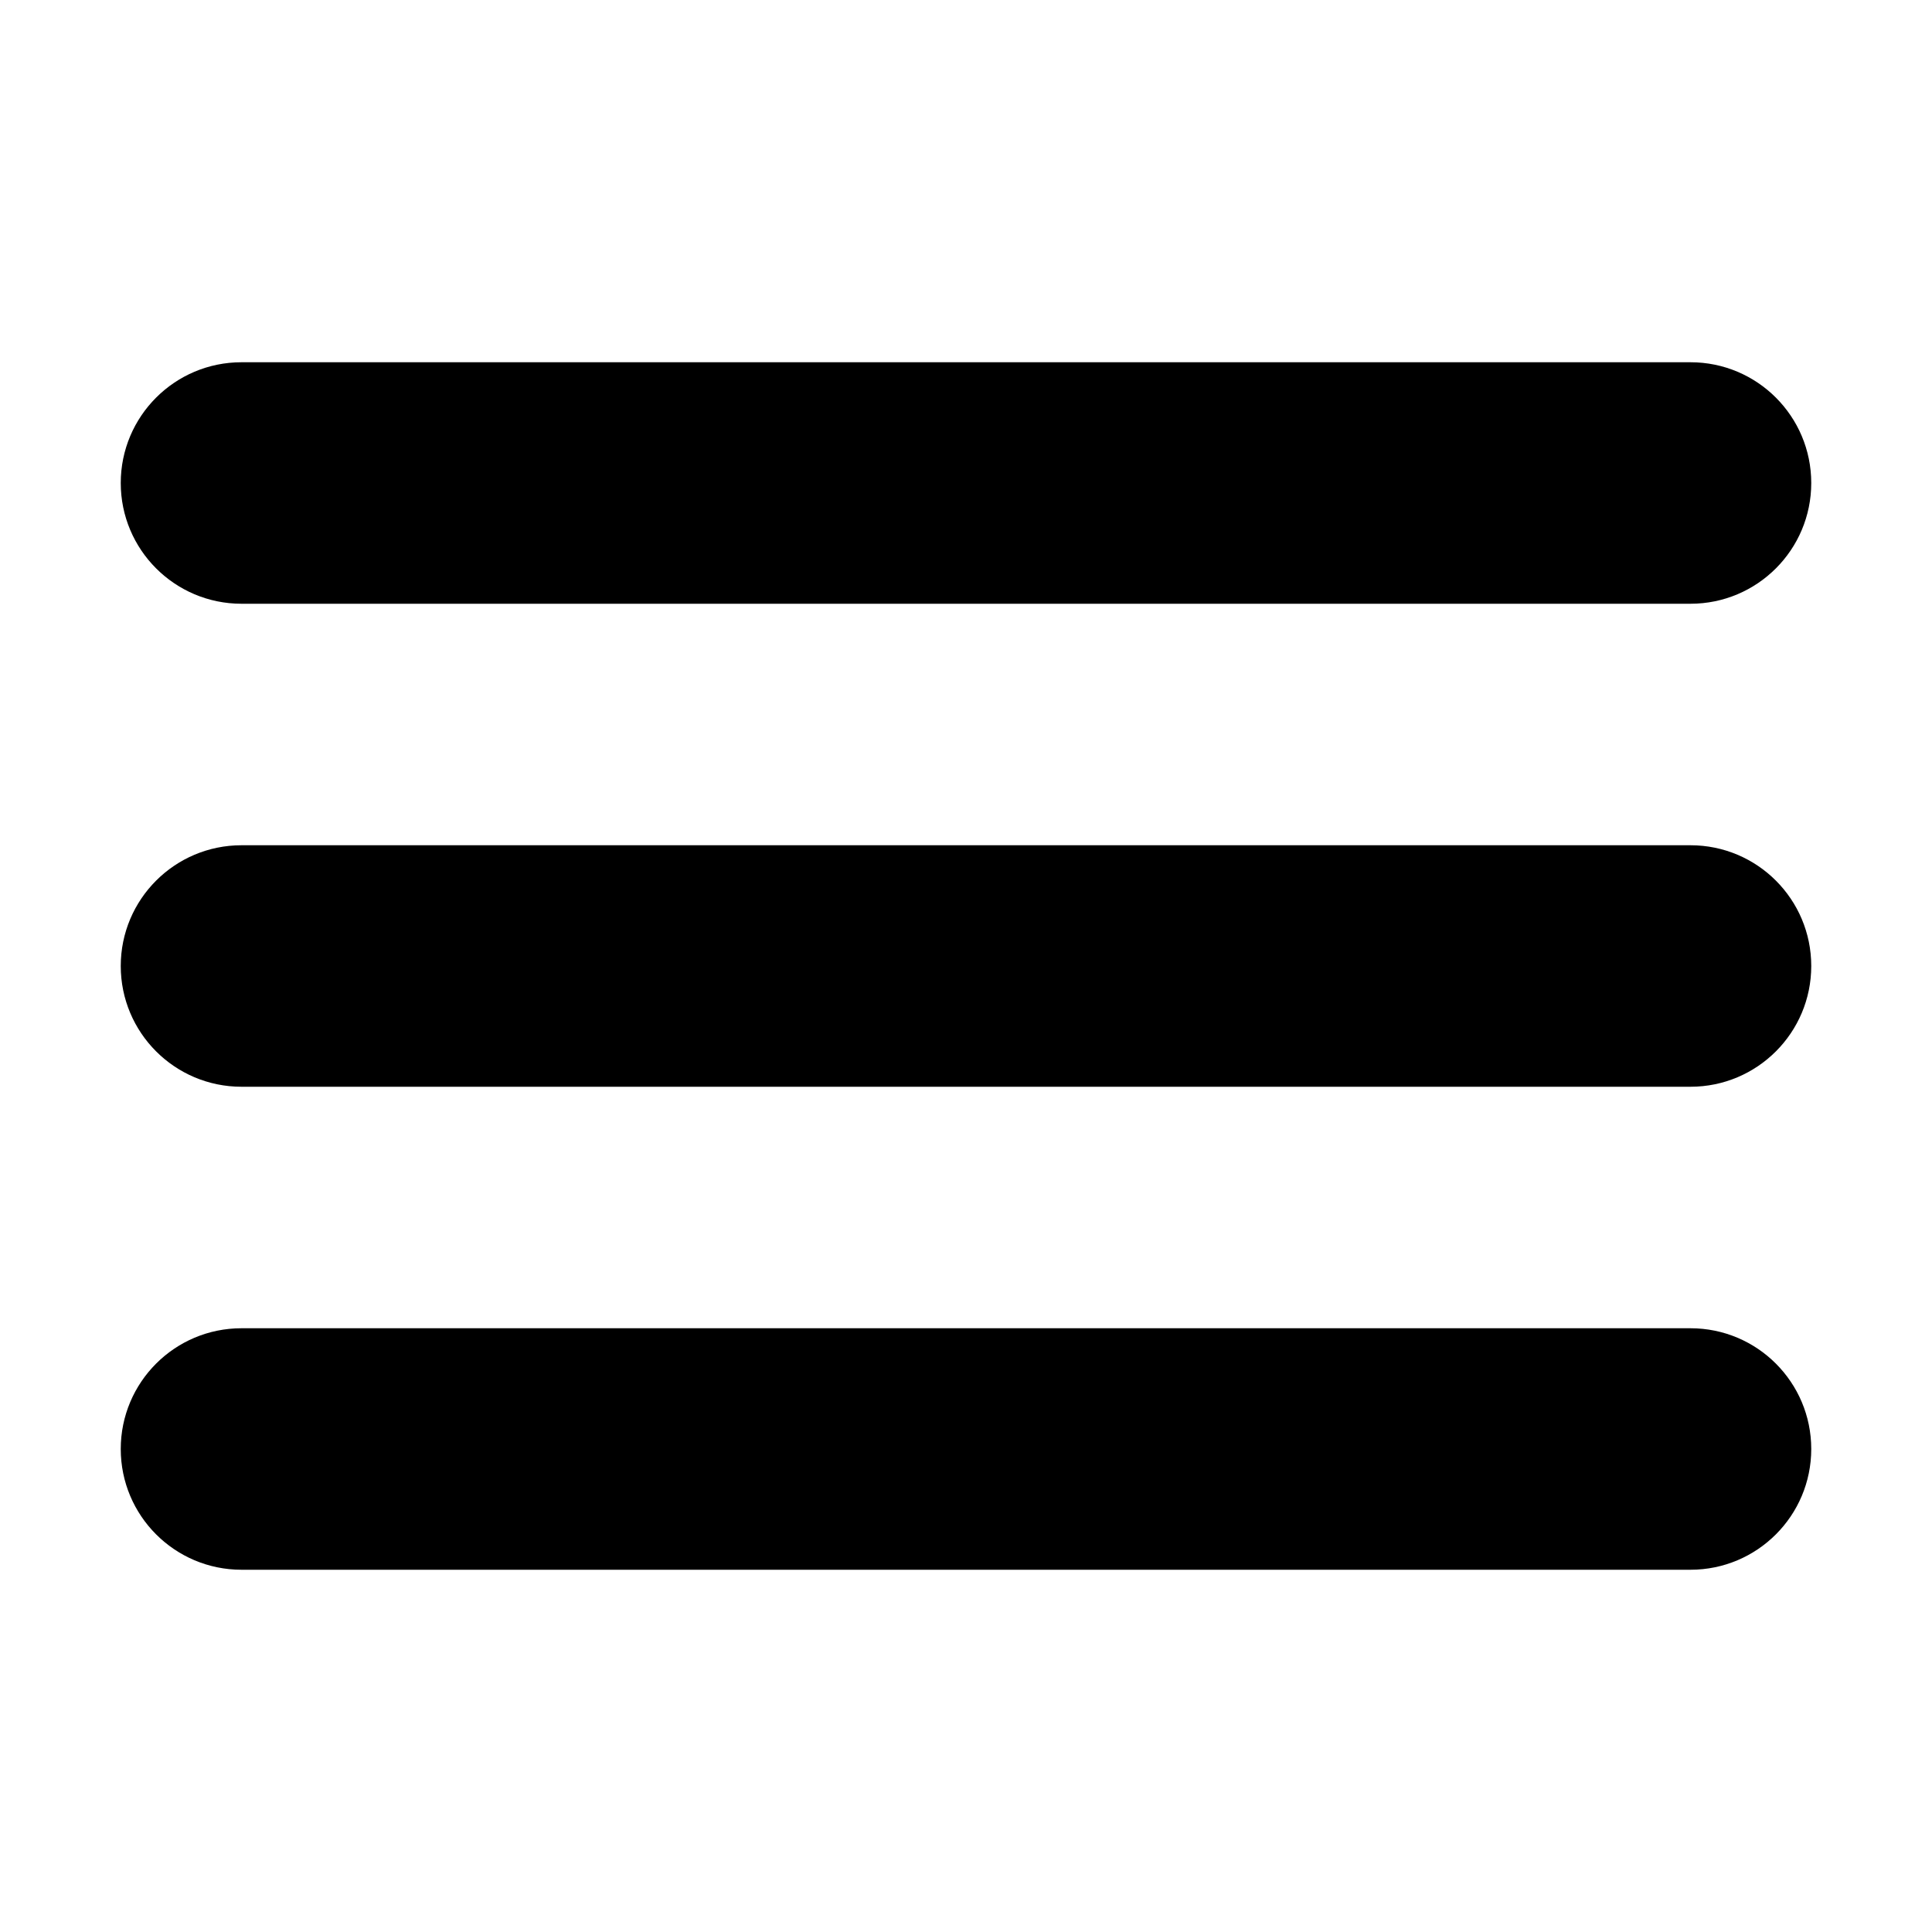
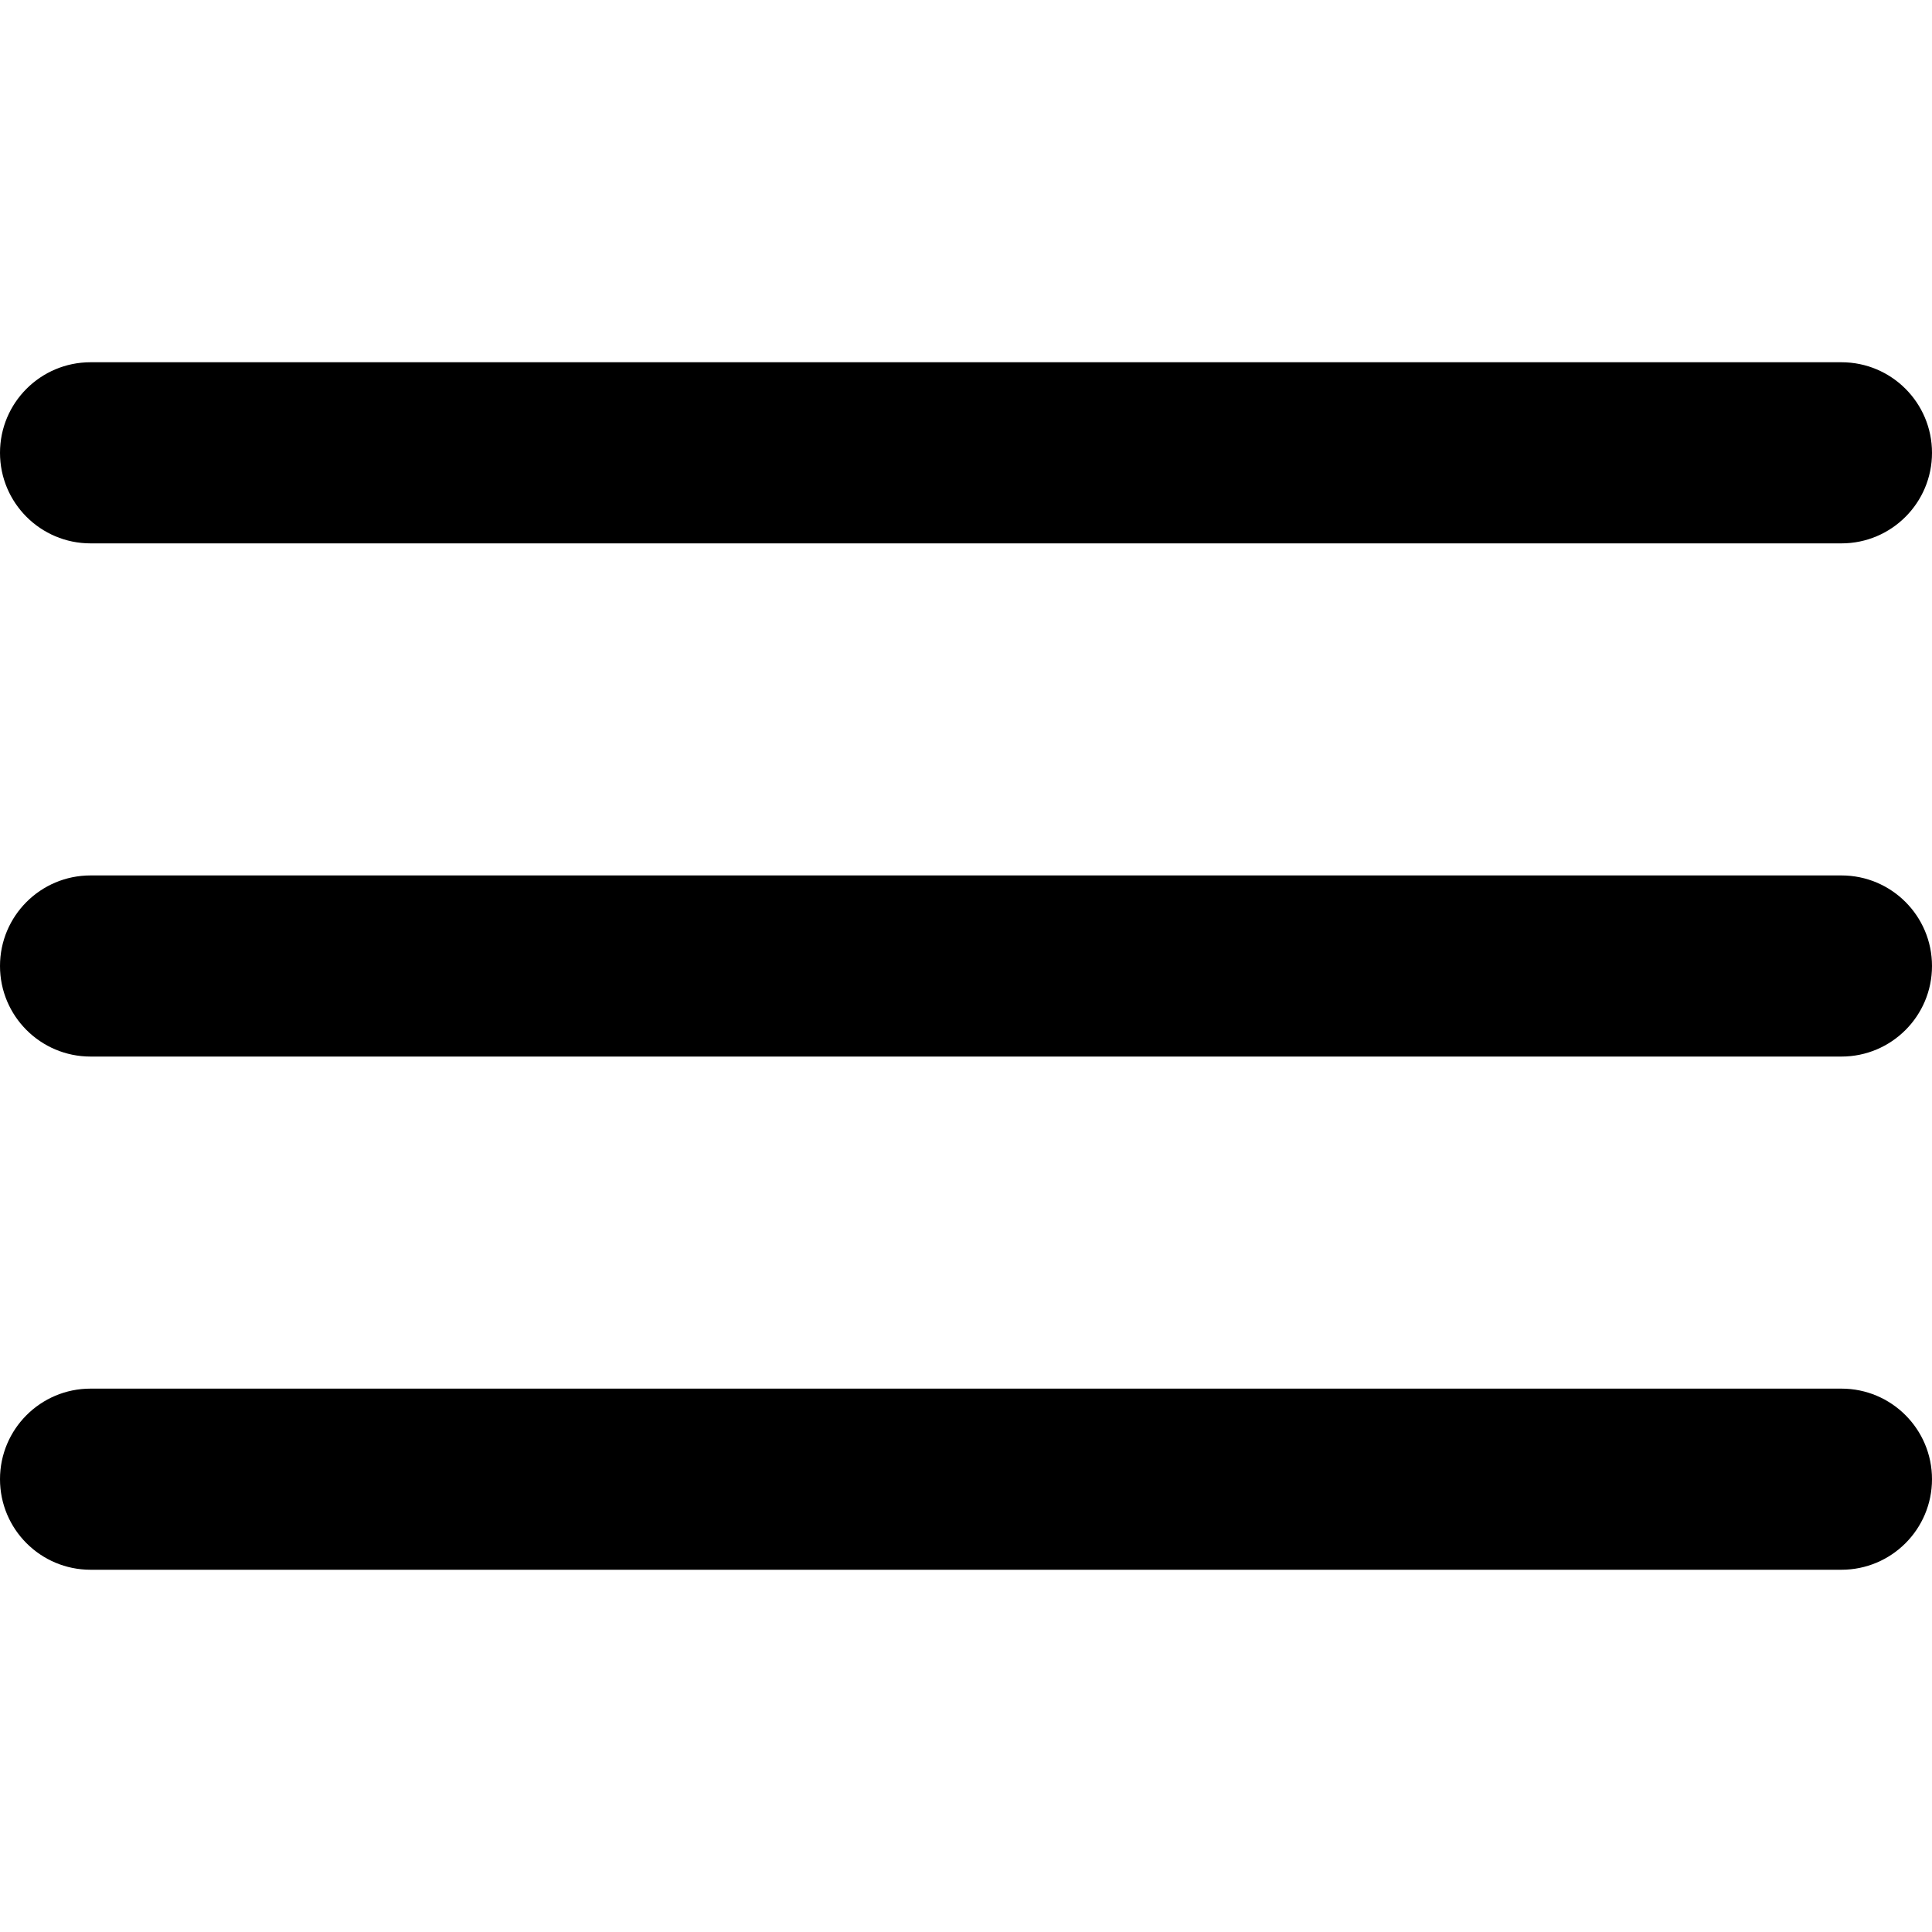
<svg xmlns="http://www.w3.org/2000/svg" width="16" height="16" viewBox="0 0 16 16">
-   <path d="M2 3h12a1 1 0 0 1 0 2H2a1 1 0 1 1 0-2zm0 4h12a1 1 0 0 1 0 2H2a1 1 0 1 1 0-2zm0 4h12a1 1 0 0 1 0 2H2a1 1 0 0 1 0-2z" id="a" />
+   <path fill-rule="evenodd" clip-rule="evenodd" d="M0 3.75A.75.75 0 0 1 .75 3h14.5a.75.75 0 0 1 0 1.5H.75A.75.75 0 0 1 0 3.75ZM0 8a.75.75 0 0 1 .75-.75h14.5a.75.75 0 0 1 0 1.5H.75A.75.75 0 0 1 0 8Zm.75 3.5a.75.75 0 0 0 0 1.5h14.5a.75.75 0 0 0 0-1.5H.75Z" fill="#000" />
</svg>
